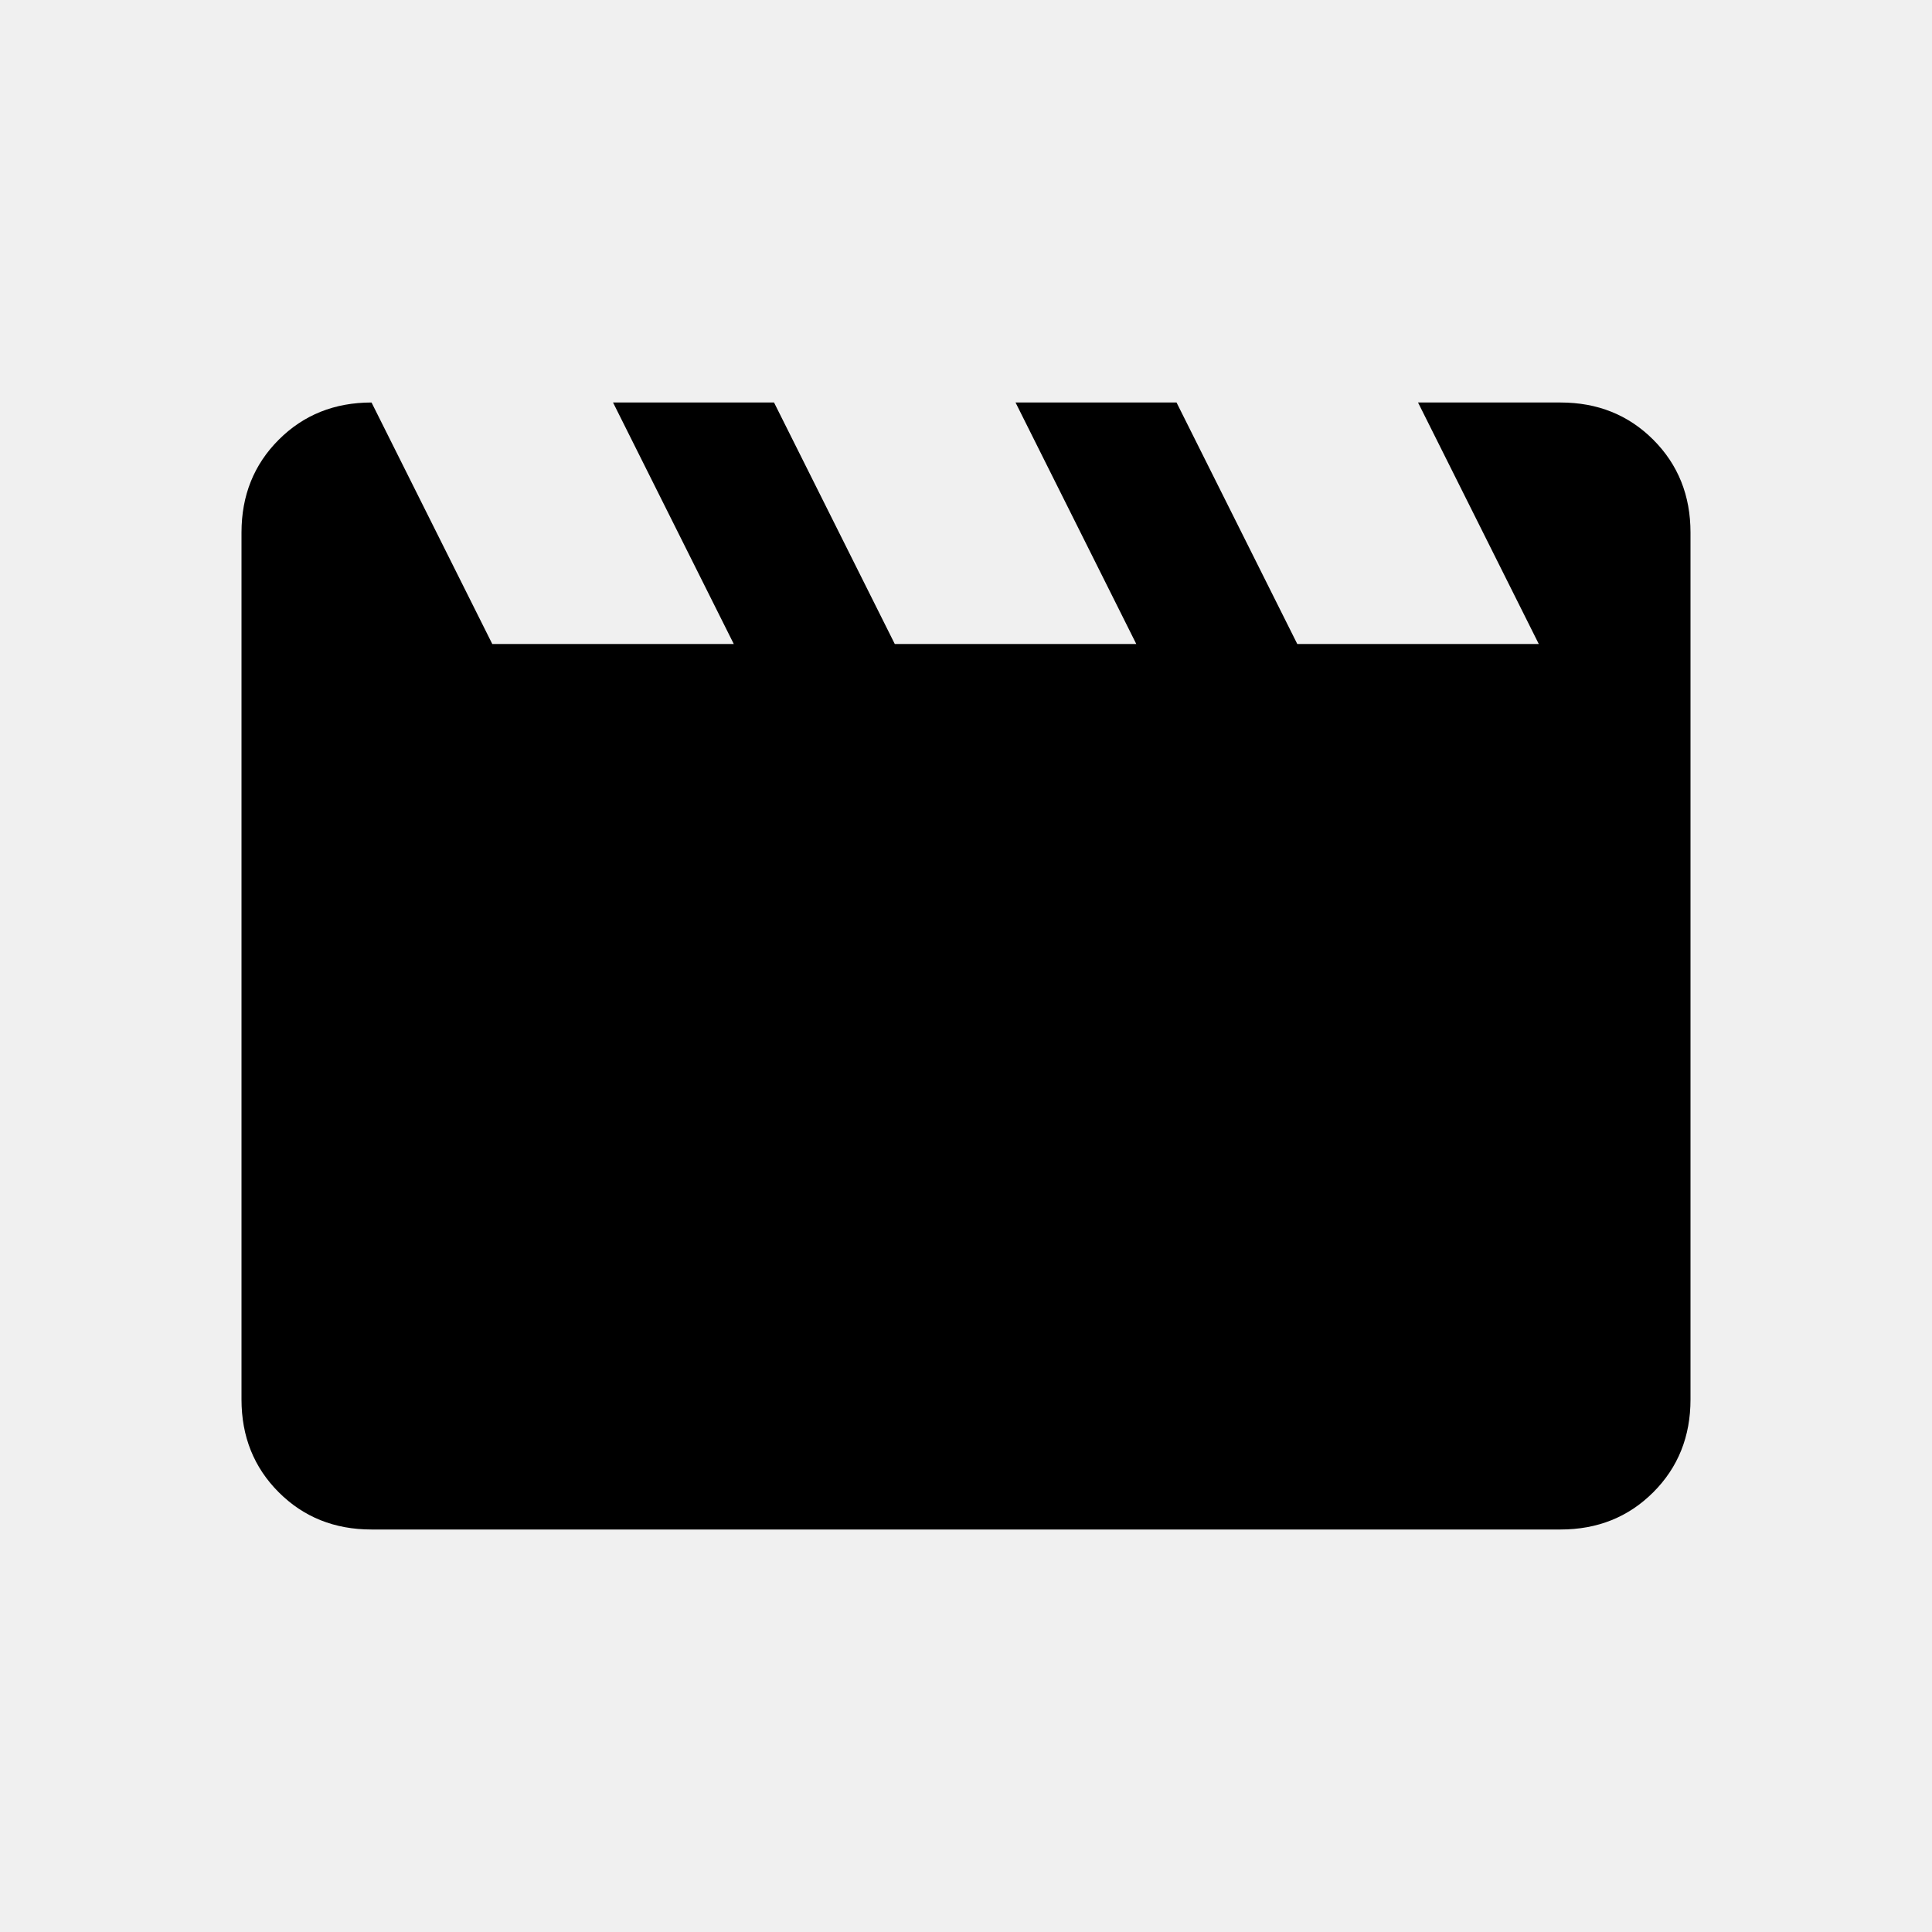
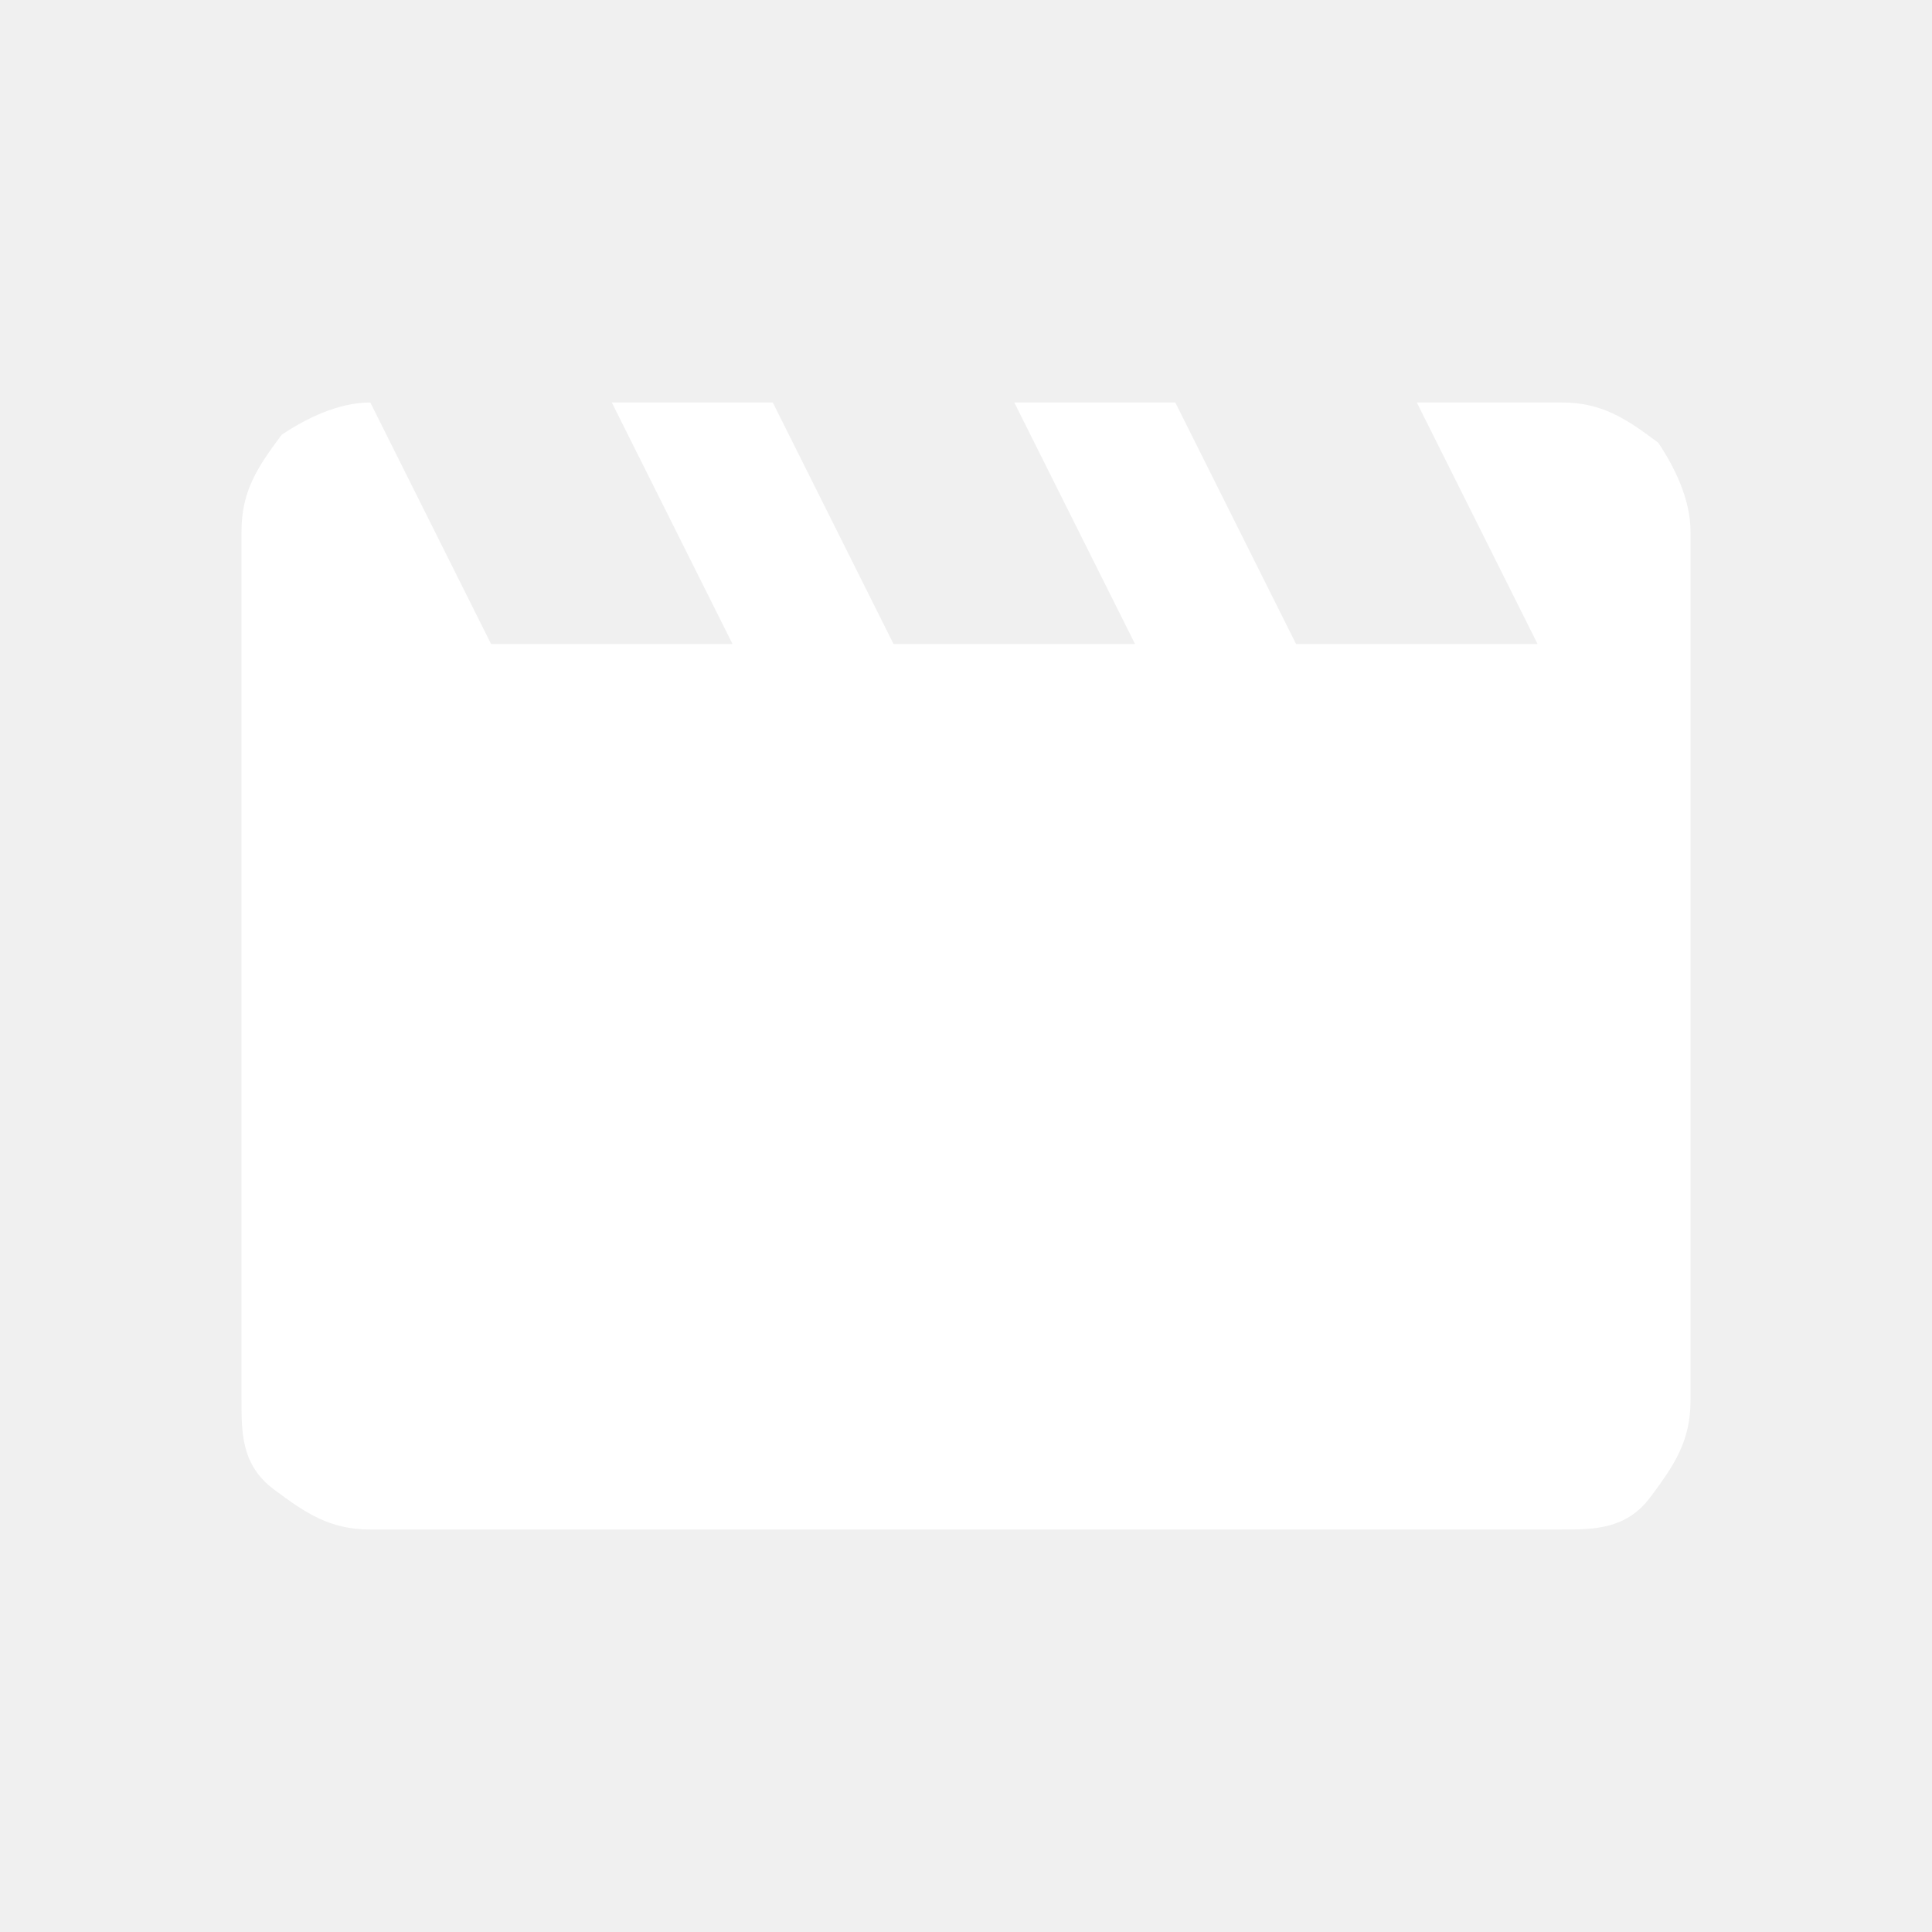
- <svg xmlns="http://www.w3.org/2000/svg" height="24" viewBox="0 -960 960 960" width="24">
-   <path d="m184.615-760 60 120h120l-60-120h80l60 120h120l-60-120h80l60 120h120l-60-120h70.77Q803-760 821.5-741.5 840-723 840-695.385v430.77Q840-237 821.5-218.5 803-200 775.385-200h-590.77Q157-200 138.5-218.5 120-237 120-264.615v-430.77Q120-723 138.5-741.5 157-760 184.615-760Z" />
+ <svg xmlns="http://www.w3.org/2000/svg" version="1.1" id="圖層_1" x="0px" y="0px" viewBox="0 0 24 24" style="enable-background:new 0 0 24 24;" xml:space="preserve">
+   <style type="text/css">
+ 	.st0{fill:#FFFFFF;}
+ </style>
+   <path class="st0" d="M4.6,5l1.5,3h3L7.6,5h2l1.5,3h3l-1.5-3h2l1.5,3h3l-1.5-3h1.8c0.5,0,0.8,0.2,1.2,0.5C20.8,5.8,21,6.2,21,6.6  v10.8c0,0.5-0.2,0.8-0.5,1.2S19.8,19,19.4,19H4.6c-0.5,0-0.8-0.2-1.2-0.5S3,17.8,3,17.4V6.6c0-0.5,0.2-0.8,0.5-1.2  C3.8,5.2,4.2,5,4.6,5z" />
</svg>
